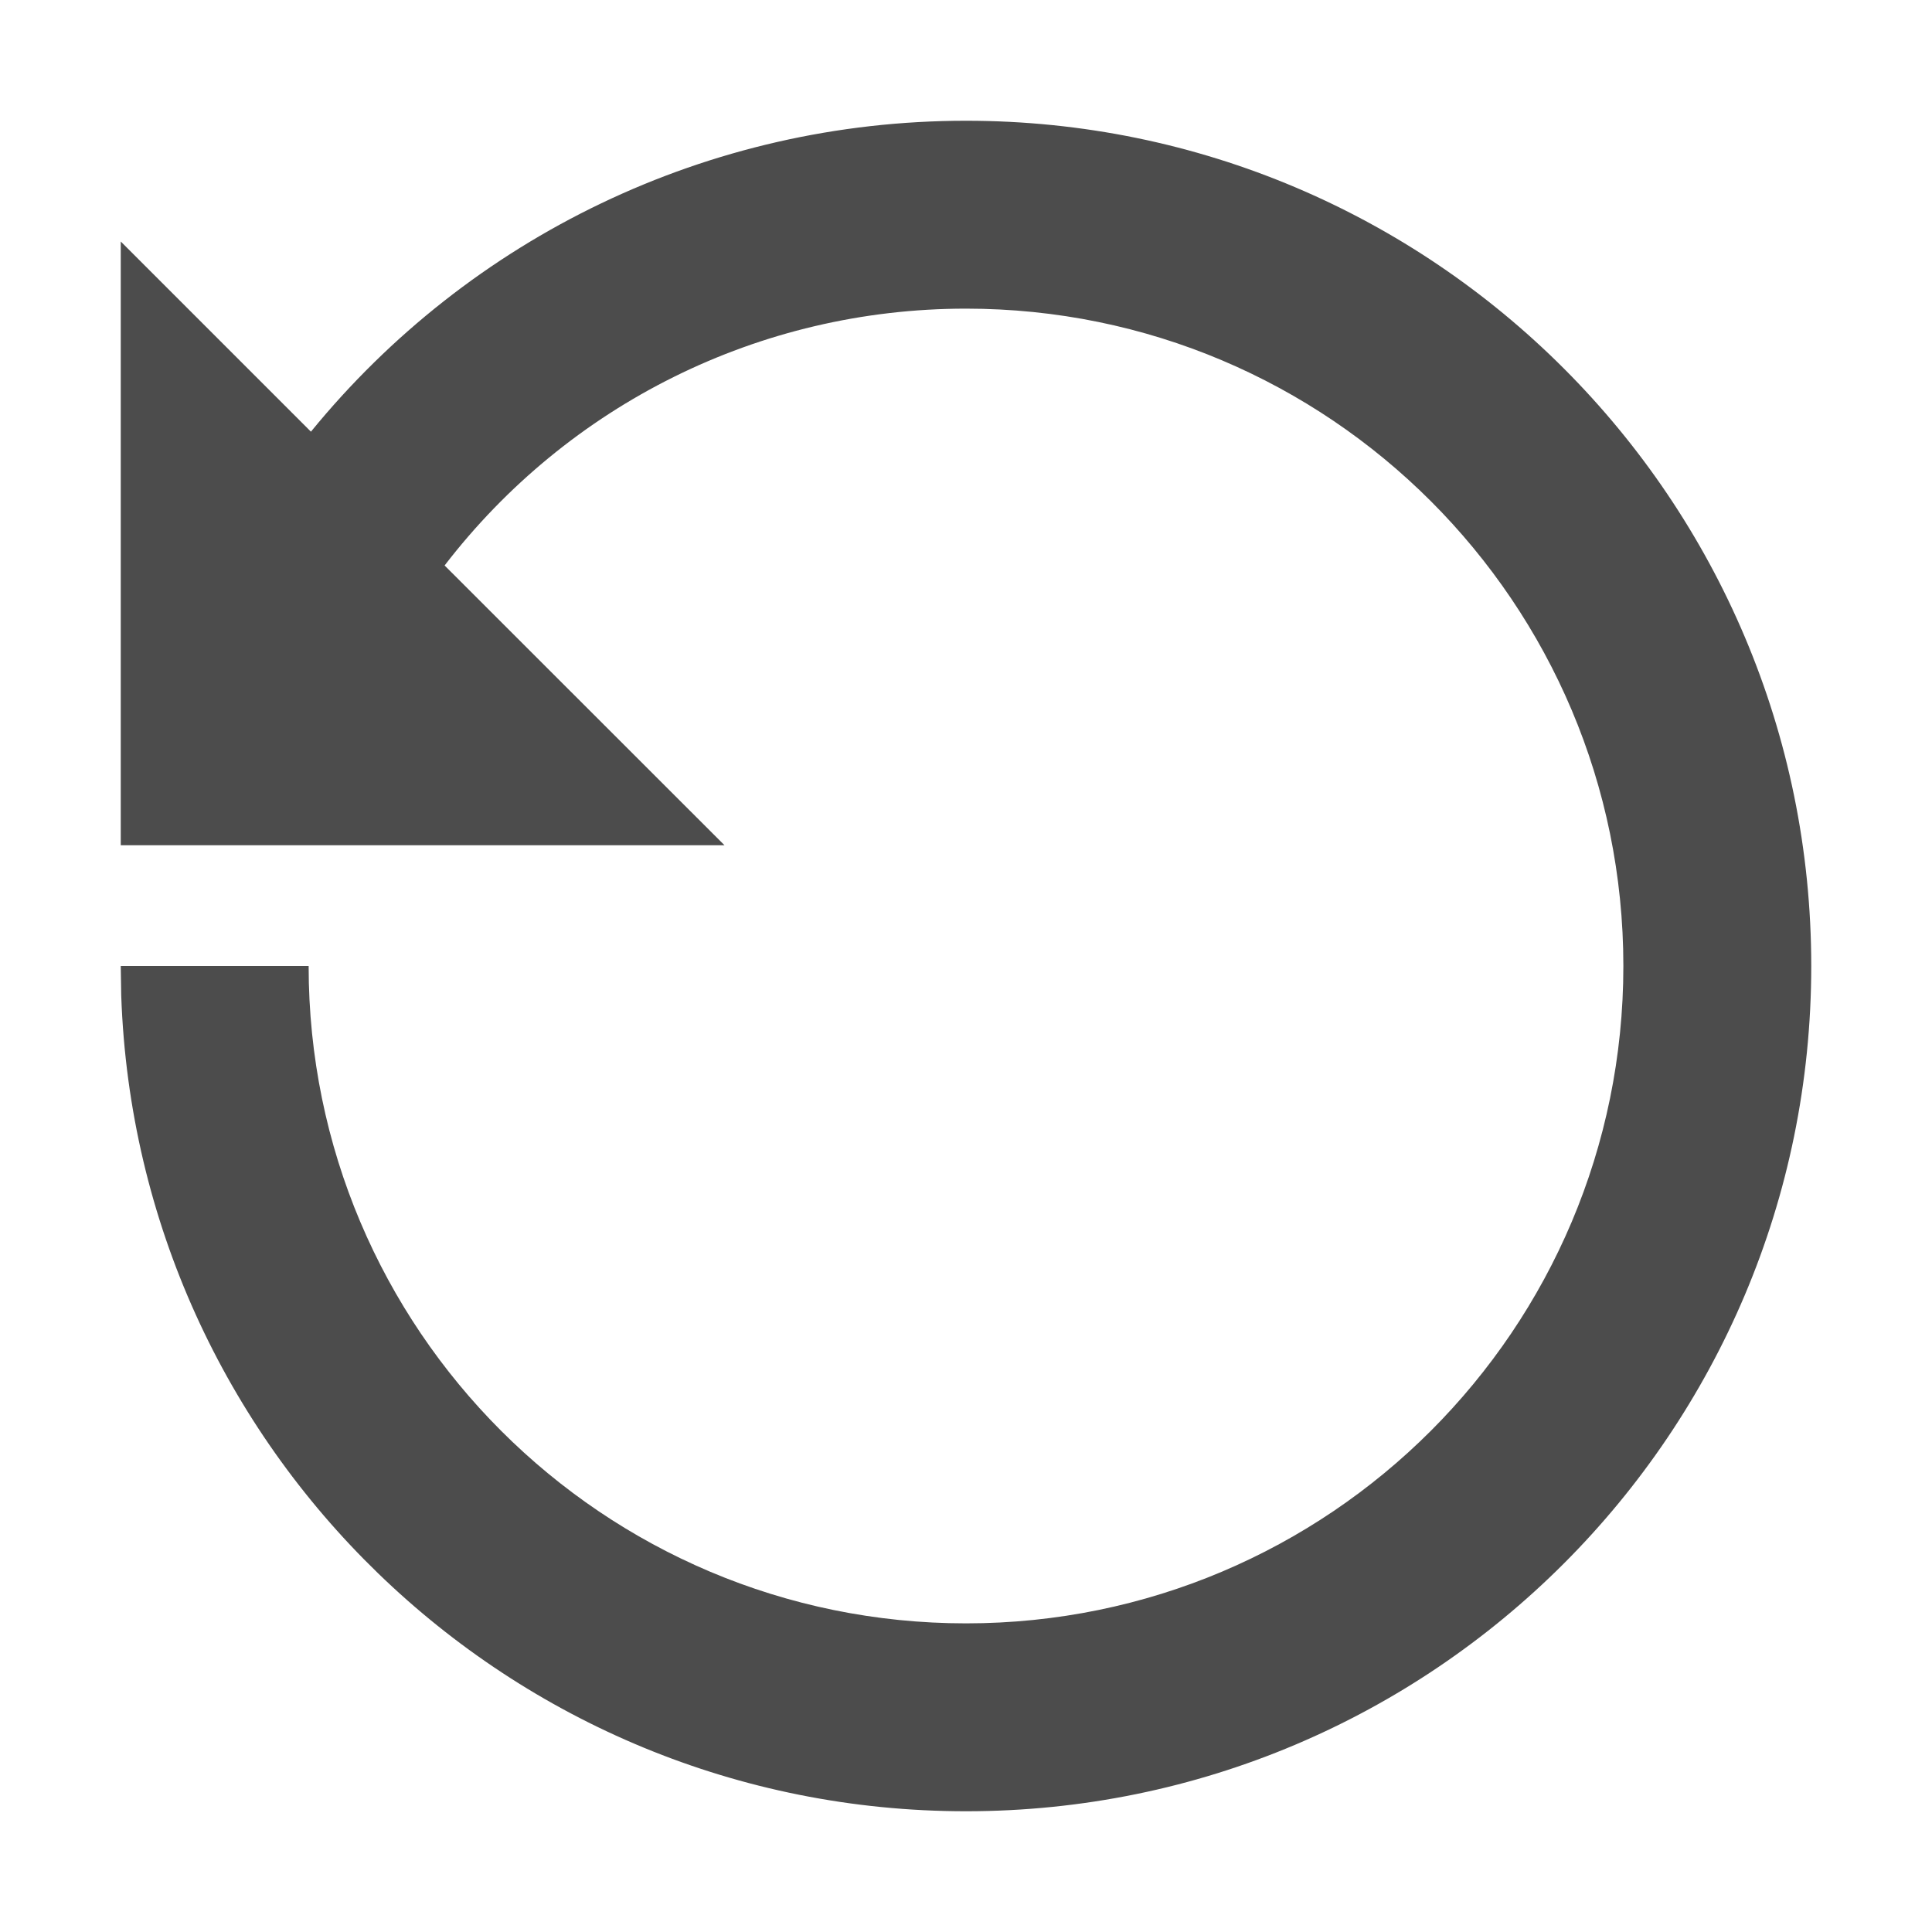
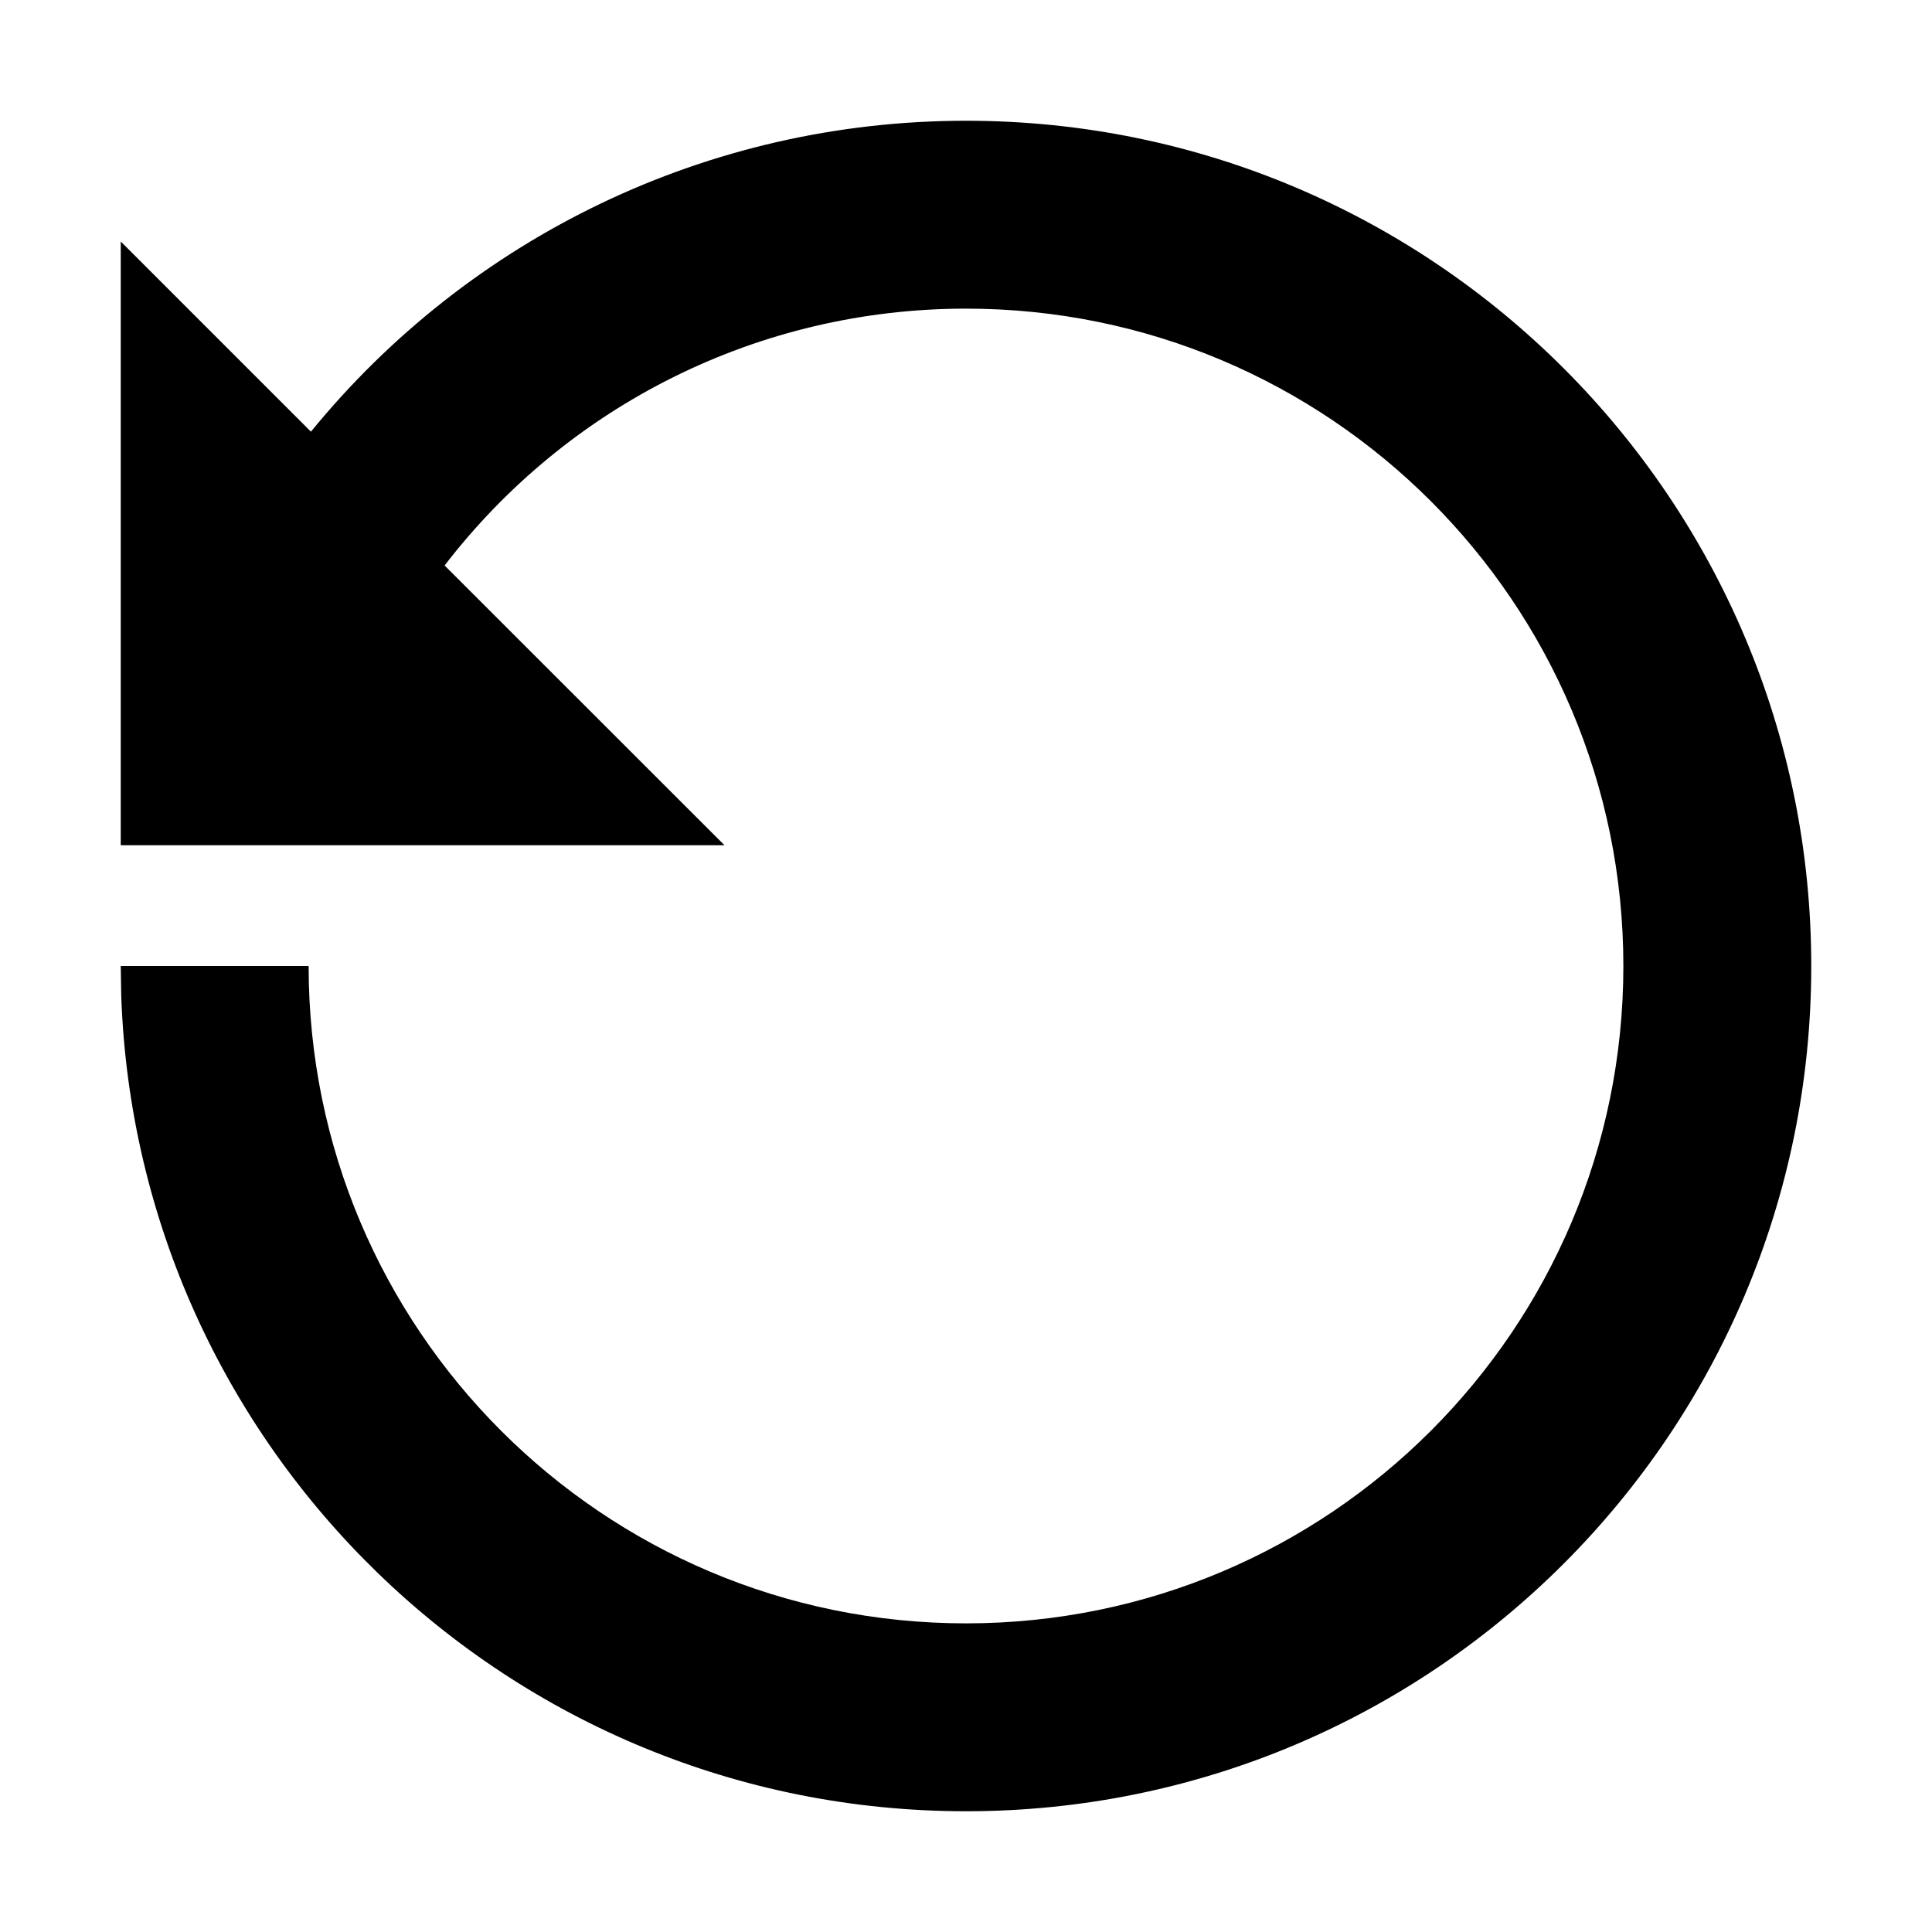
<svg xmlns="http://www.w3.org/2000/svg" width="16px" height="16px" viewBox="0 0 16 16" version="1.1">
-   <g id="ICON-/-action/Reset" stroke="none" stroke-width="1" fill="none" fill-rule="evenodd" fill-opacity="0.7">
+   <g id="ICON-/-action/Reset" stroke="none" stroke-width="1" fill="none" fill-rule="evenodd" fill-opacity="1">
    <path d="M8,1 C11.866,1 15,4.134 15,8 C15,11.866 11.866,15 8,15 C4.216,15 1.134,11.998 1.004,8.246 L1,8 L2.556,8 C2.556,11.007 4.993,13.444 8,13.444 C11.007,13.444 13.444,11.007 13.444,8 C13.444,4.993 11.007,2.556 8,2.556 C6.284,2.556 4.703,3.355 3.682,4.683 L6,7 L1,7 L1,2 L2.575,3.575 C3.889,1.965 5.864,1 8,1 Z" id="形状结合" fill="#000000" fill-rule="nonzero" />
  </g>
</svg>
